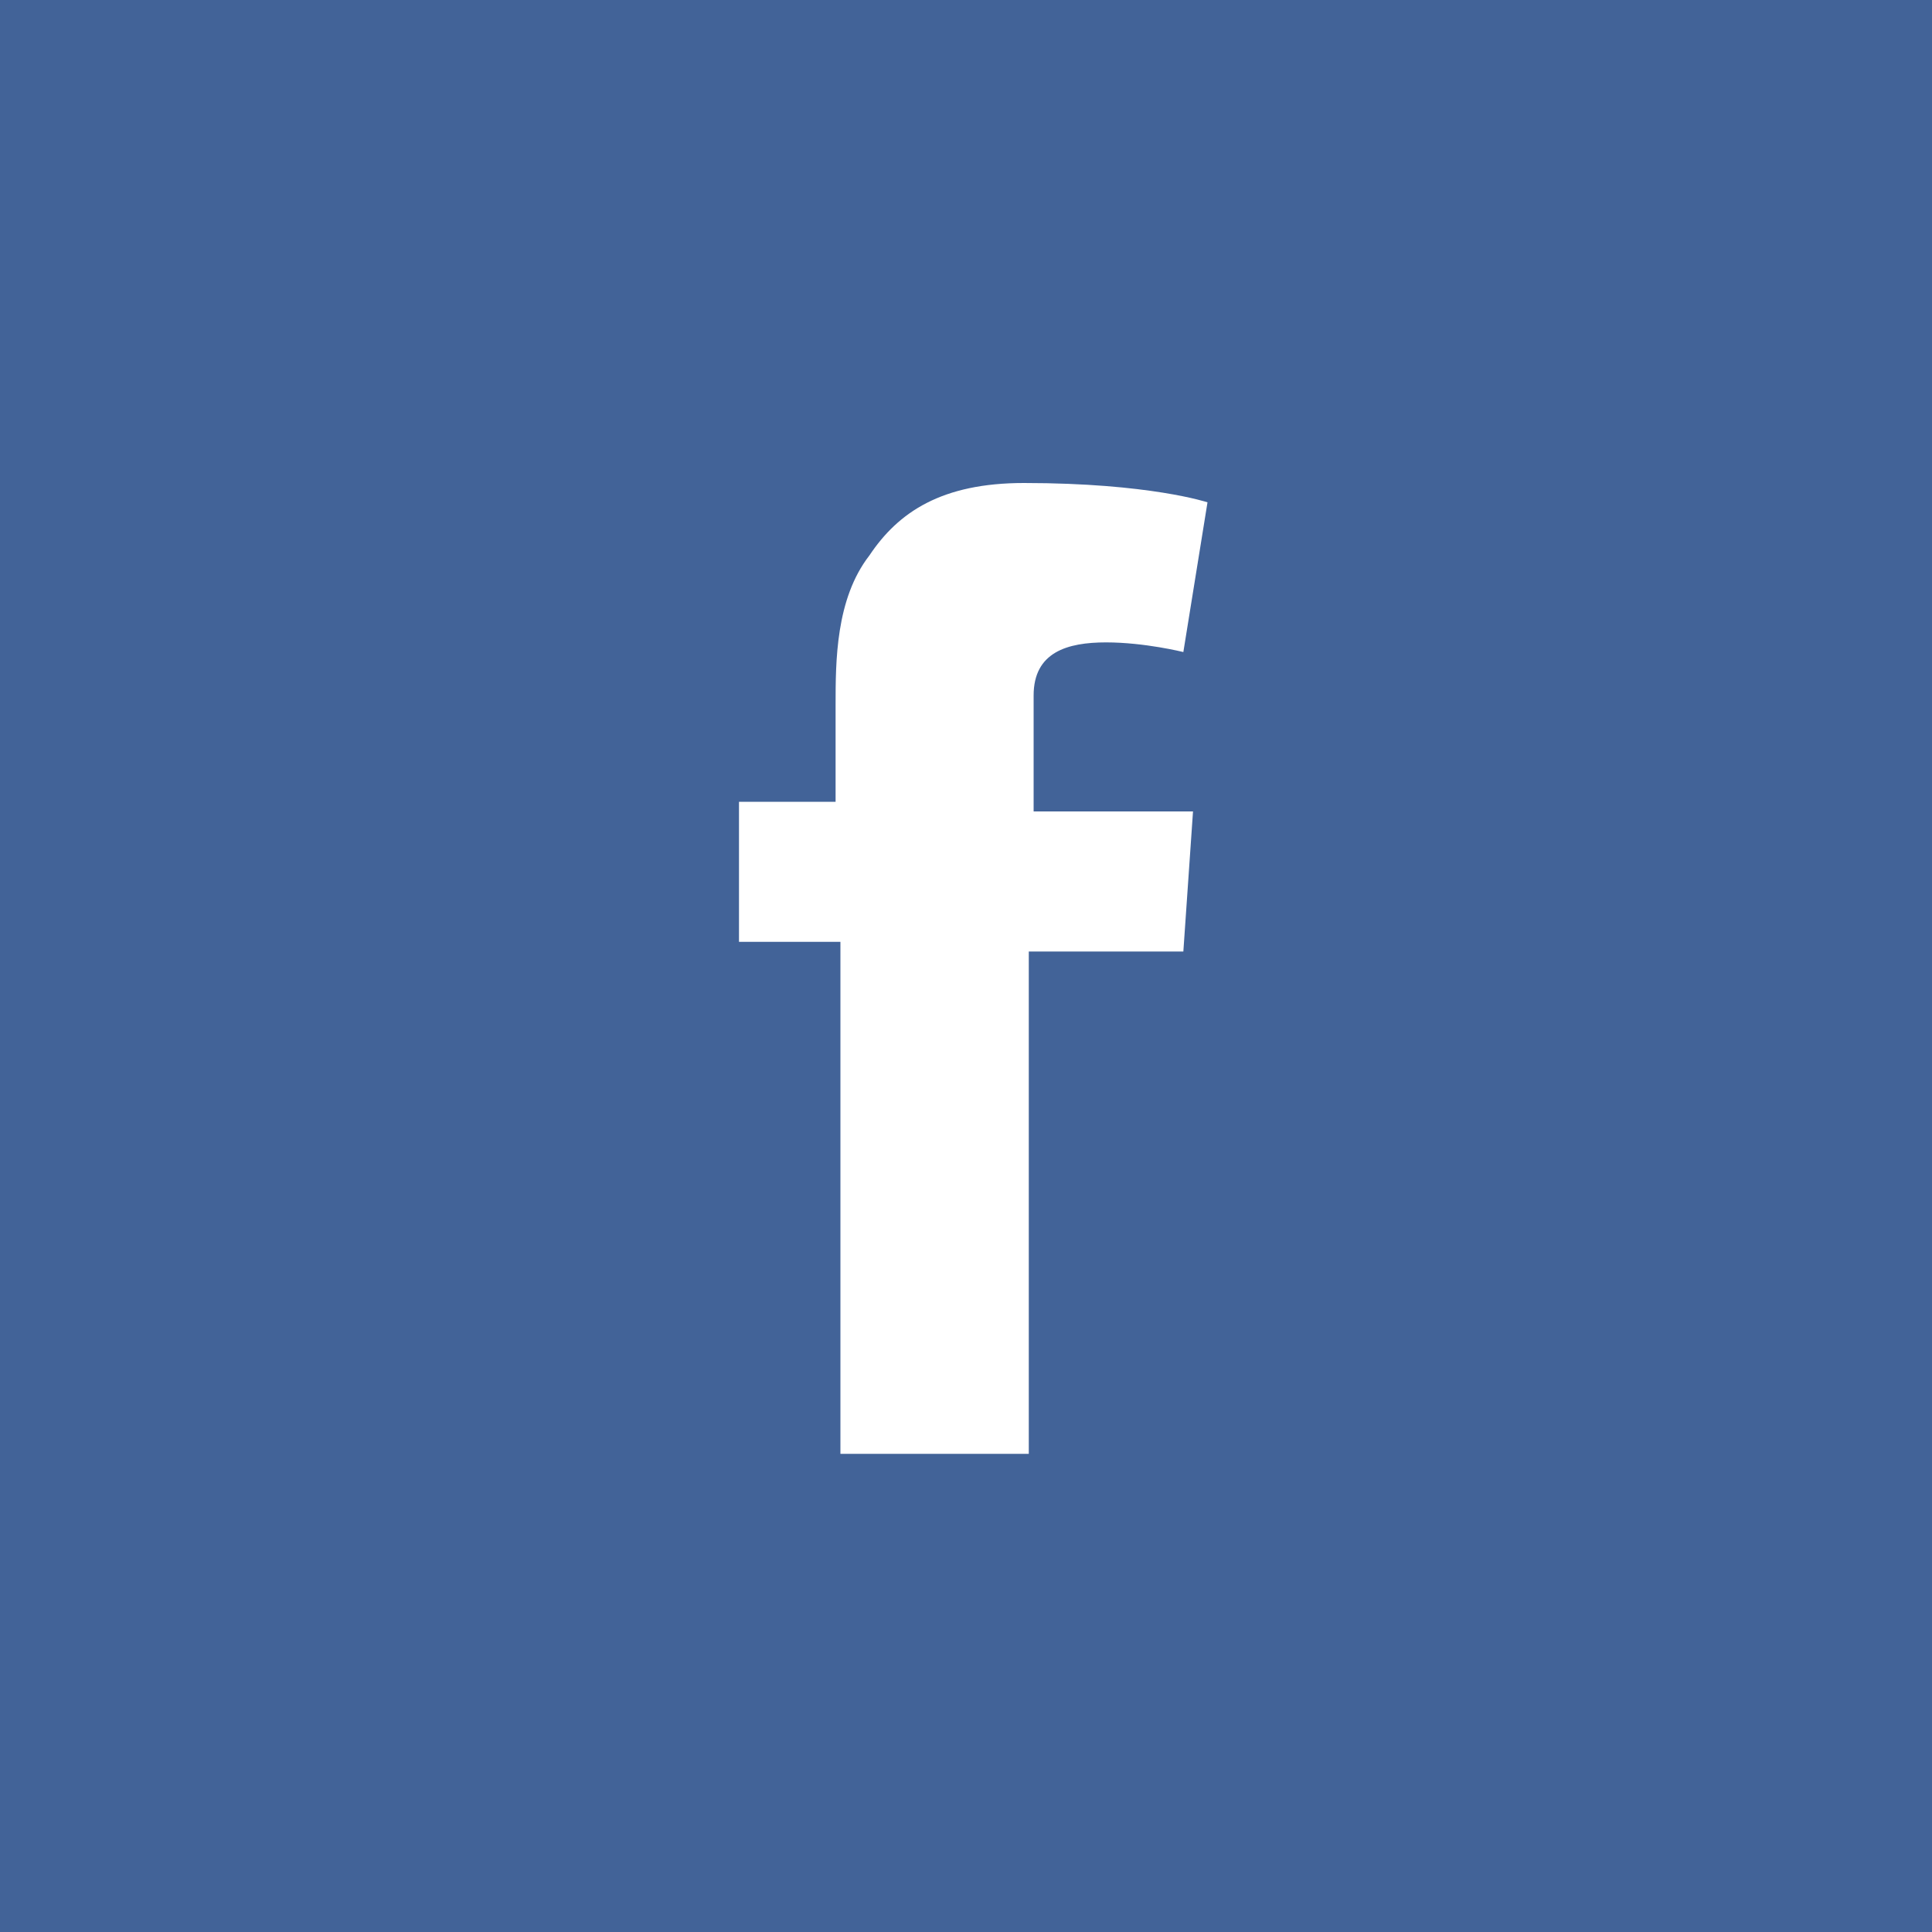
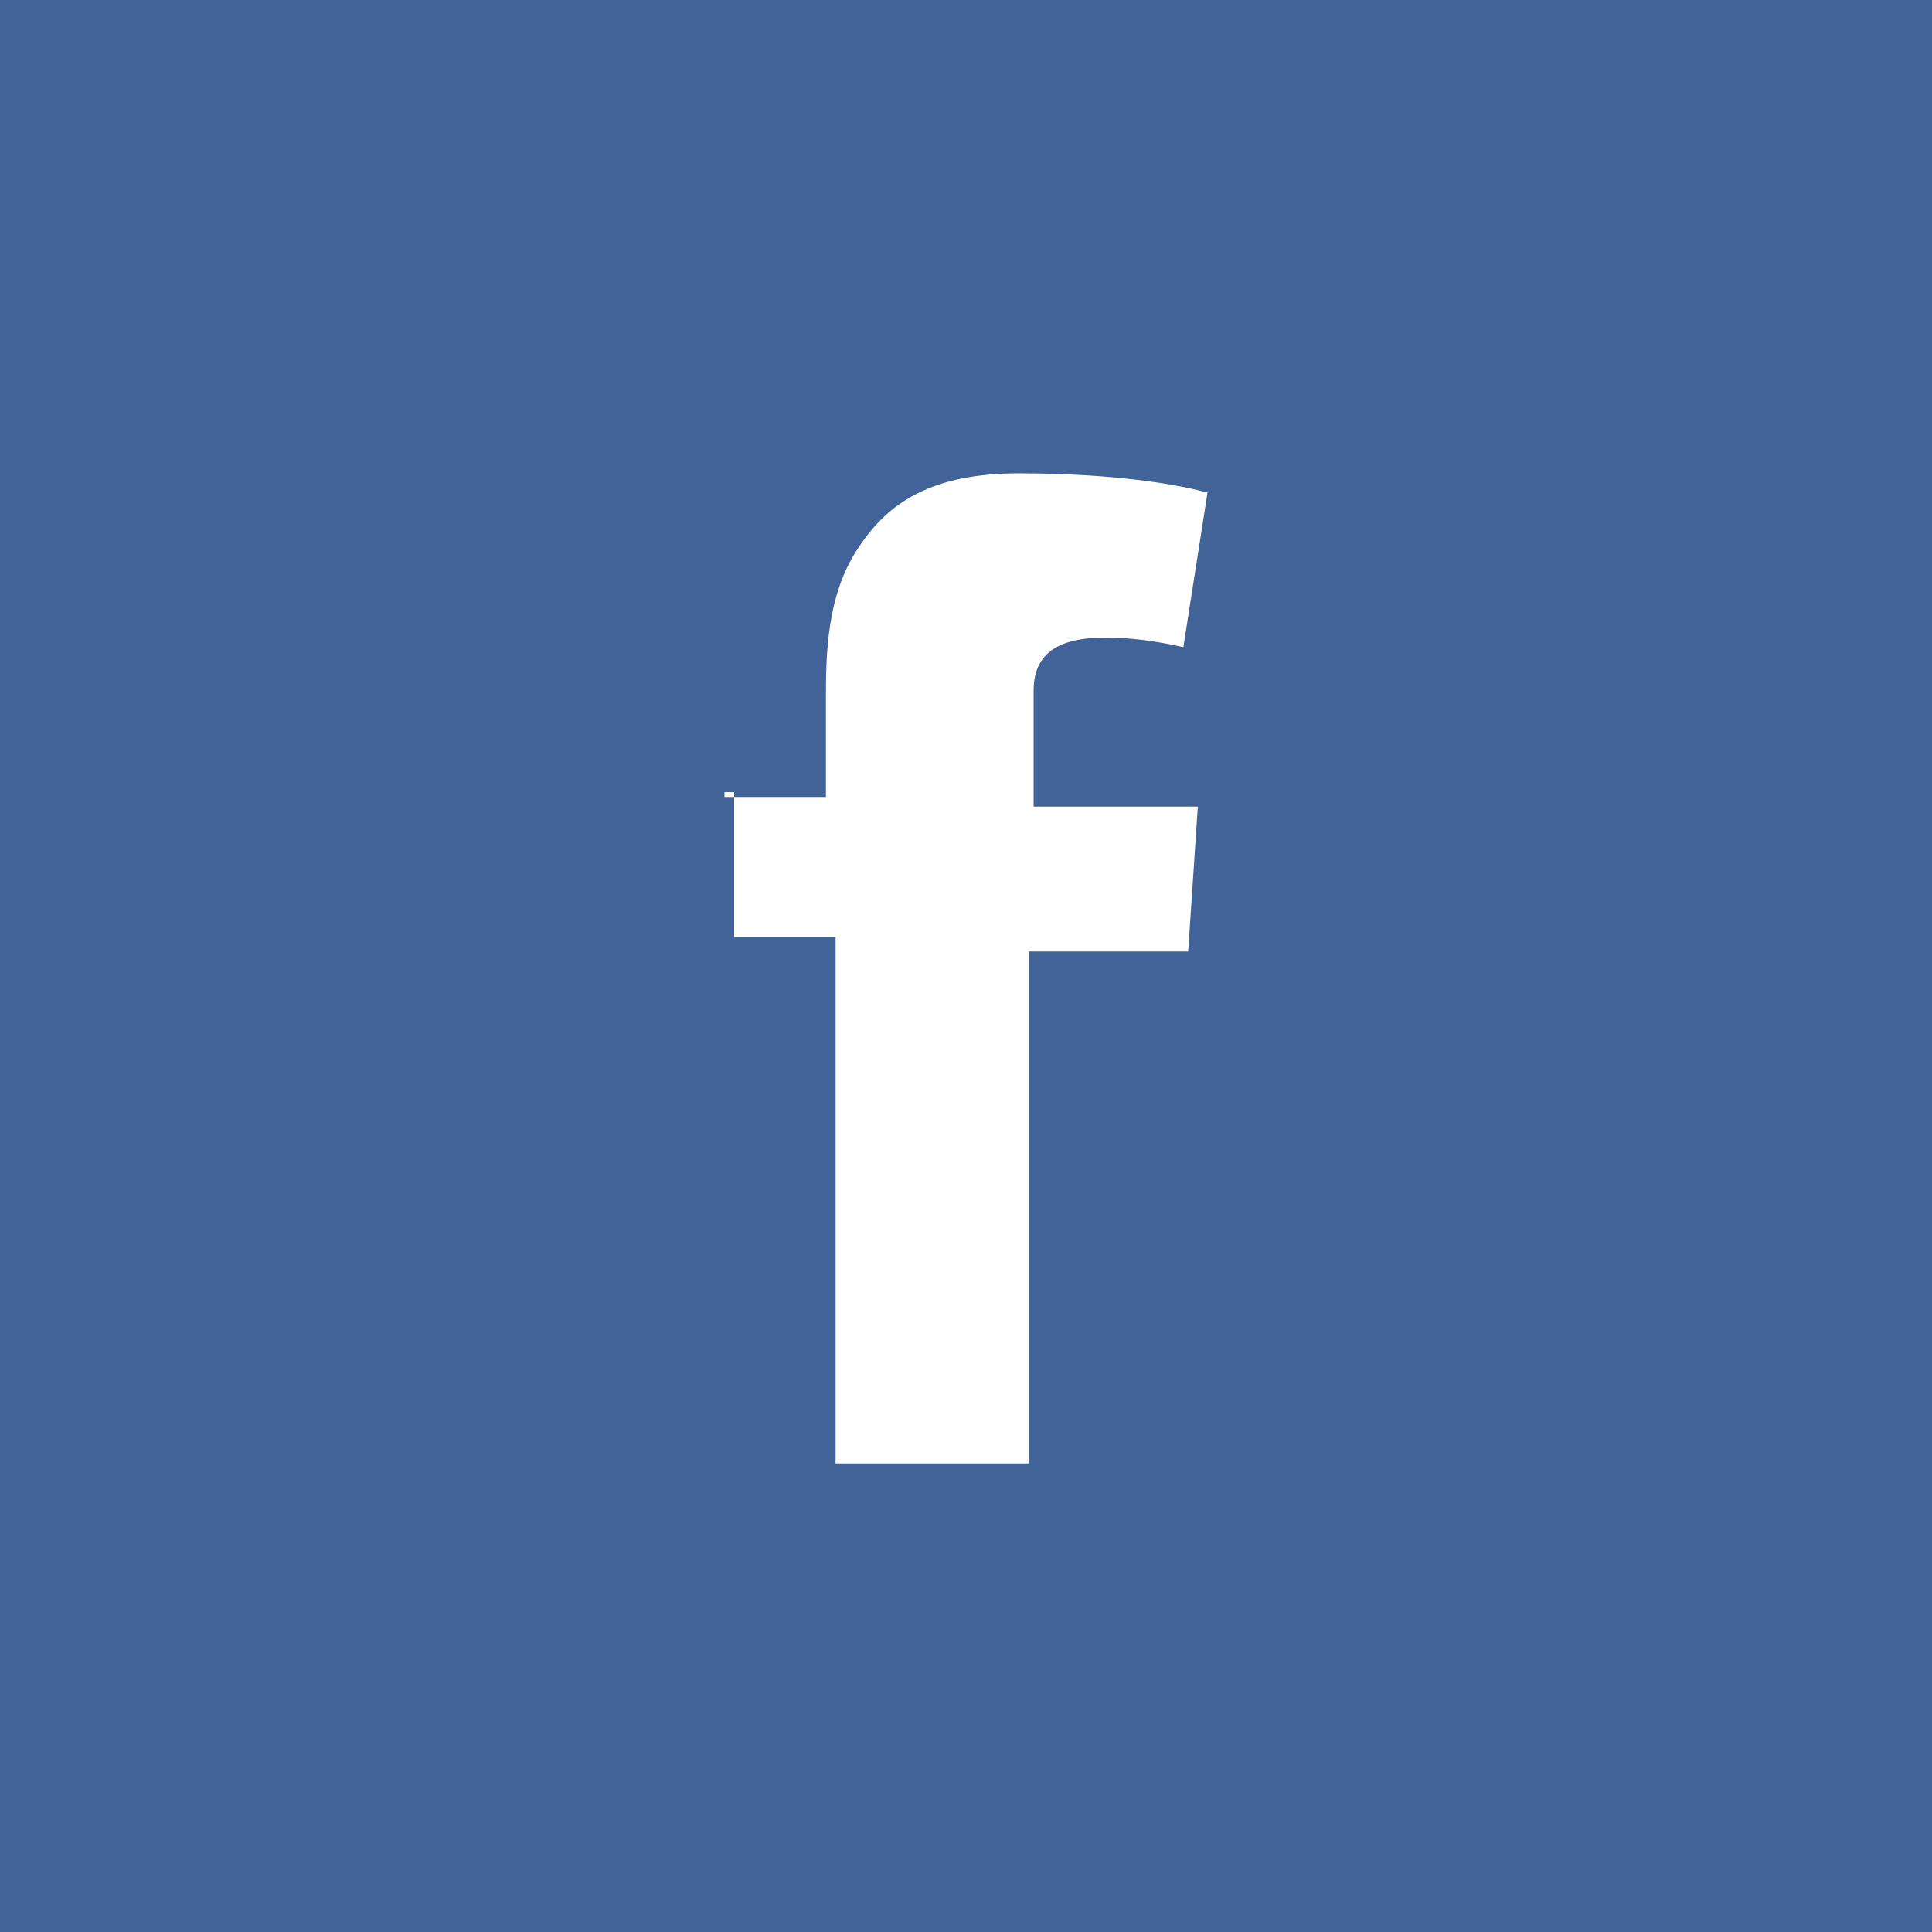
- <svg xmlns="http://www.w3.org/2000/svg" version="1.1" id="Capa_1" x="0px" y="0px" viewBox="20 0 40 40" enable-background="new 20 0 40 40" xml:space="preserve">
-   <rect x="20" fill="#426398" width="40" height="40" />
-   <path fill="#FFFFFF" d="M35.2,16.6h2.1v-2c0-0.9,0-2.2,0.7-3.1c0.6-0.9,1.5-1.5,3.2-1.5c2.6,0,3.8,0.4,3.8,0.4l-0.5,3.1  c0,0-0.8-0.2-1.6-0.2c-0.8,0-1.5,0.2-1.5,1.1v2.4h3.3l-0.2,2.9h-3.2v10.4h-3.9V19.5h-2.1V16.6z" />
+ <svg xmlns="http://www.w3.org/2000/svg" version="1.1" id="Layer_1" x="0px" y="0px" viewBox="0 0 40 40" style="enable-background:new 0 0 40 40;" xml:space="preserve">
+   <style type="text/css">
+ 	.st0{fill:#426398;}
+ 	.st1{fill:#FFFFFF;}
+ </style>
+   <g id="Page-1">
+     <g id="facebook_hover">
+       <rect id="bg" class="st0" width="40" height="40">
+ 		</rect>
+       <path id="icon" class="st1" d="M15,16.5h2.1v-2c0-0.9,0-2.2,0.7-3.2c0.6-0.9,1.5-1.5,3.3-1.5    c2.6,0,3.9,0.4,3.9,0.4l-0.5,3.2c0,0-0.8-0.2-1.6-0.2s-1.5,0.2-1.5,1.1v2.4h3.4l-0.2,3h-3.3v10.6h-4V19.4h-2.1v-3H15z" />
+     </g>
+   </g>
</svg>
